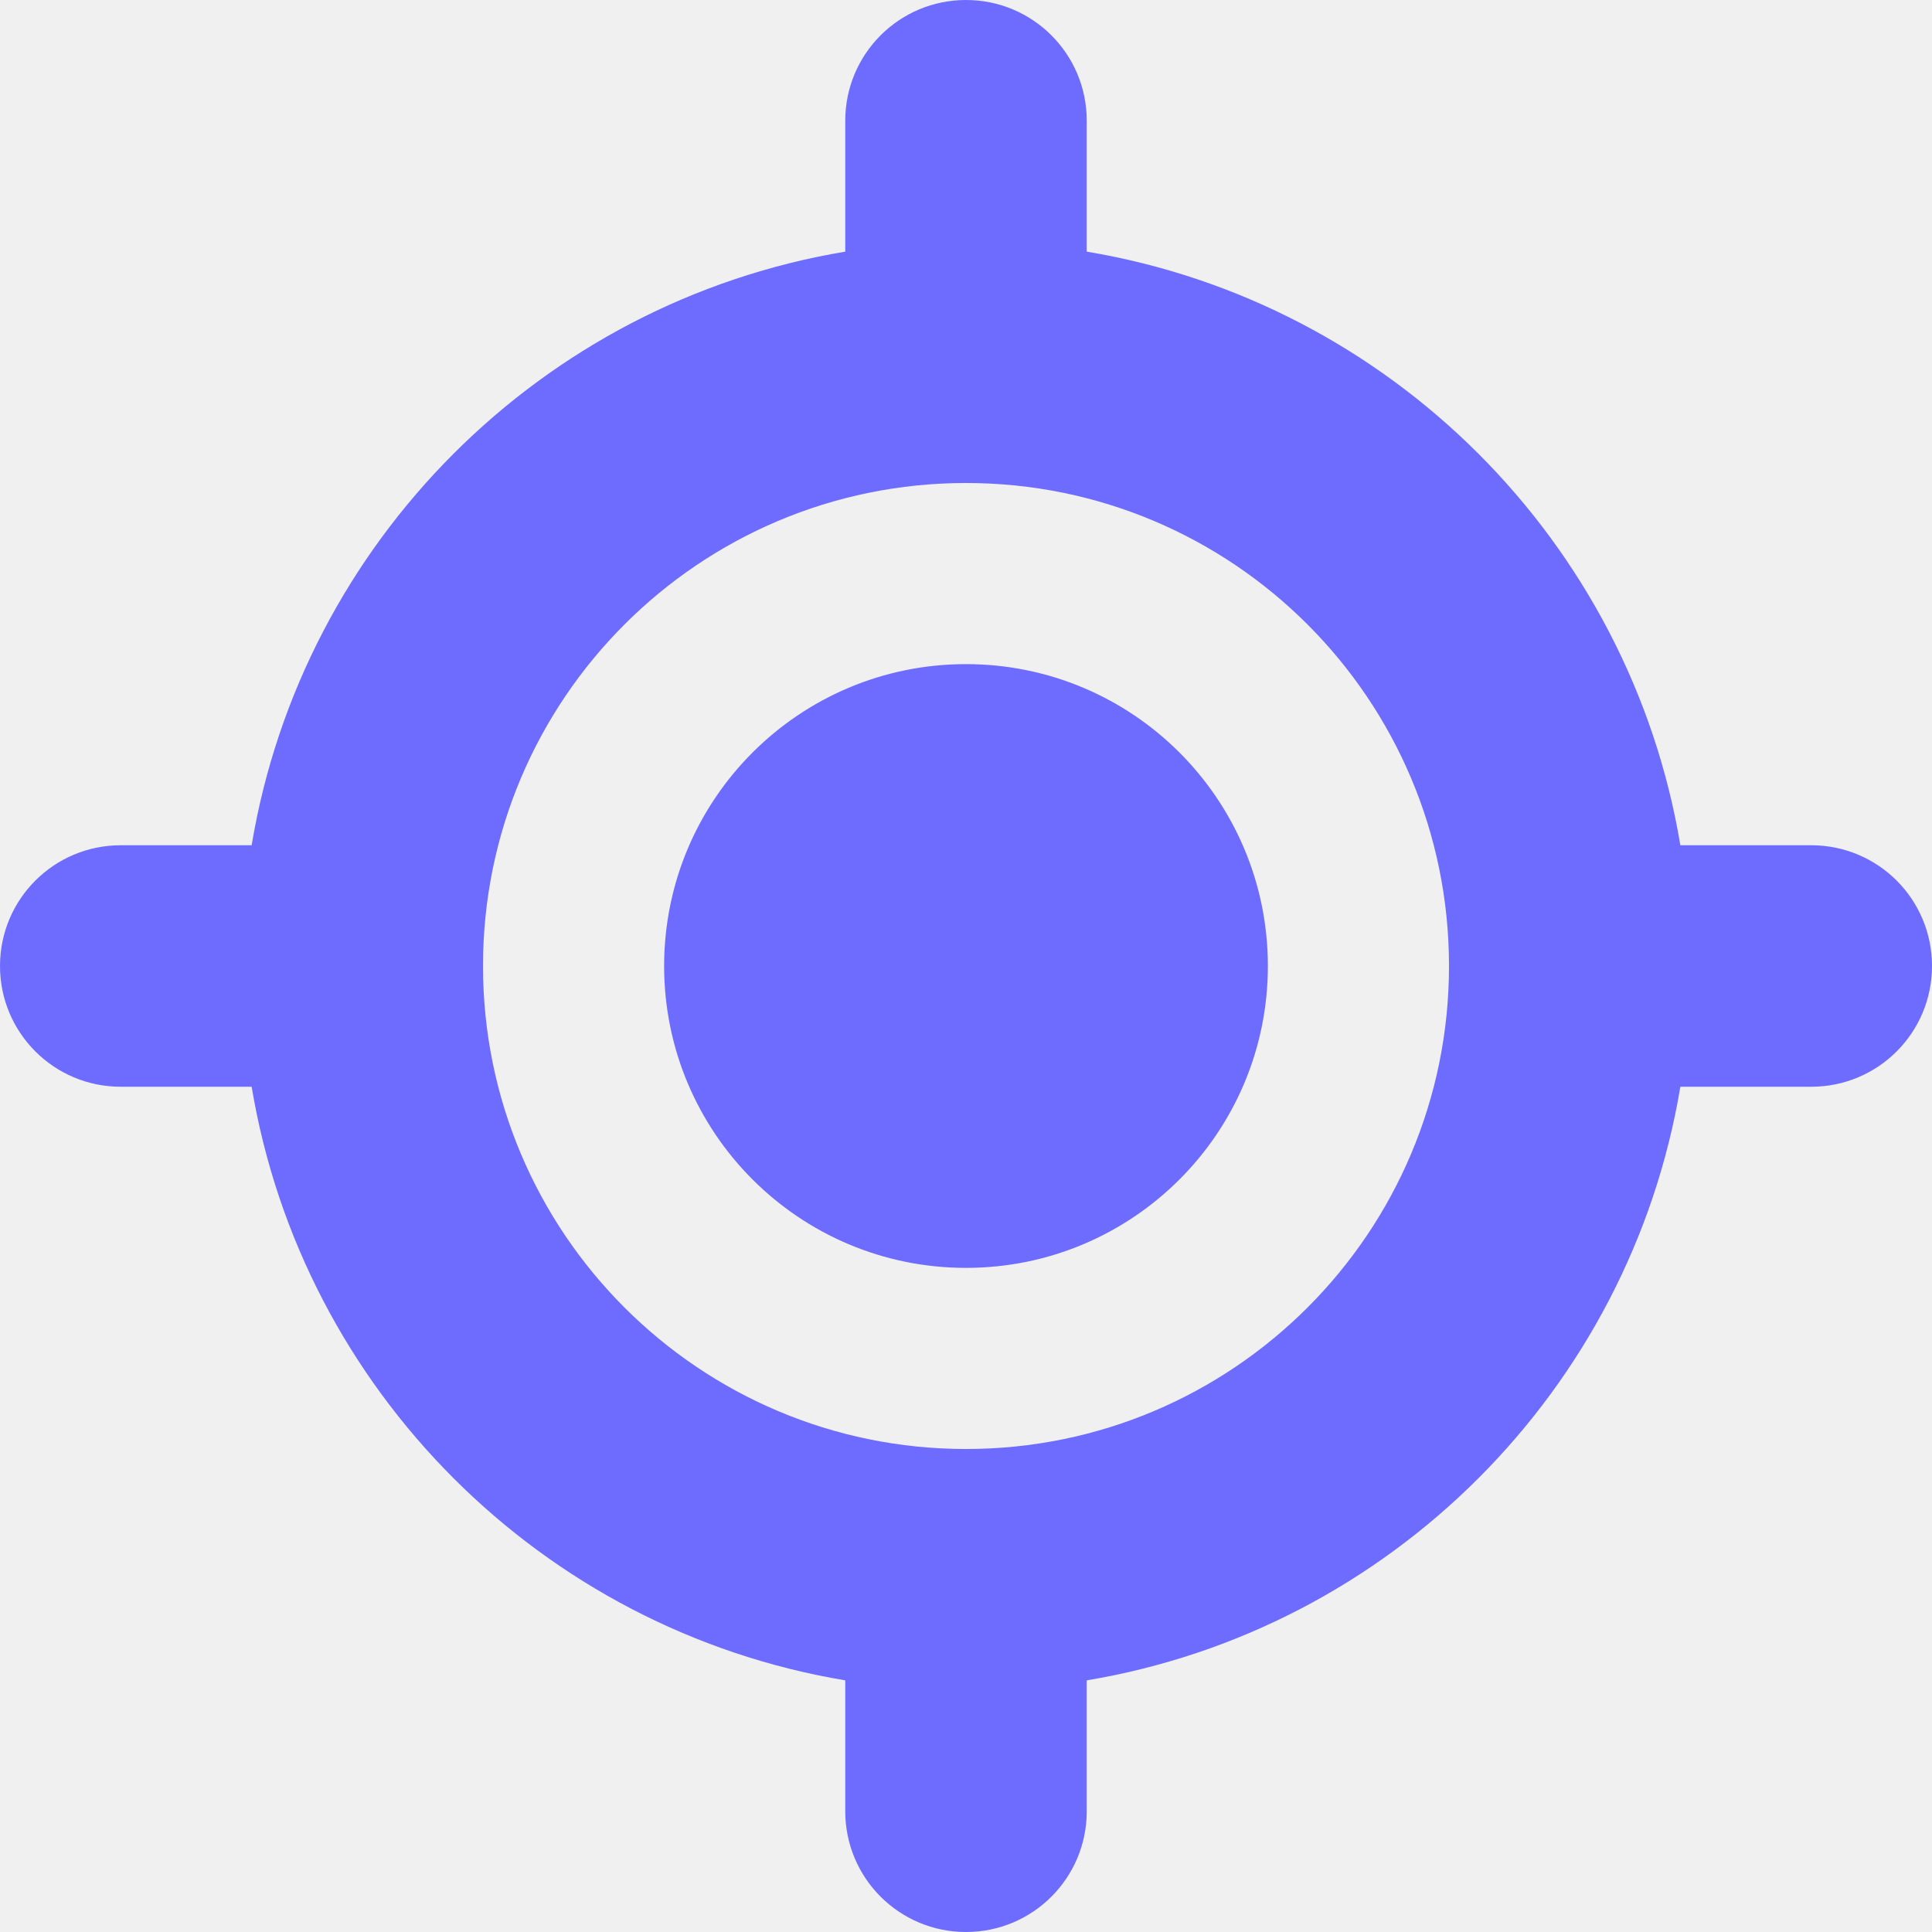
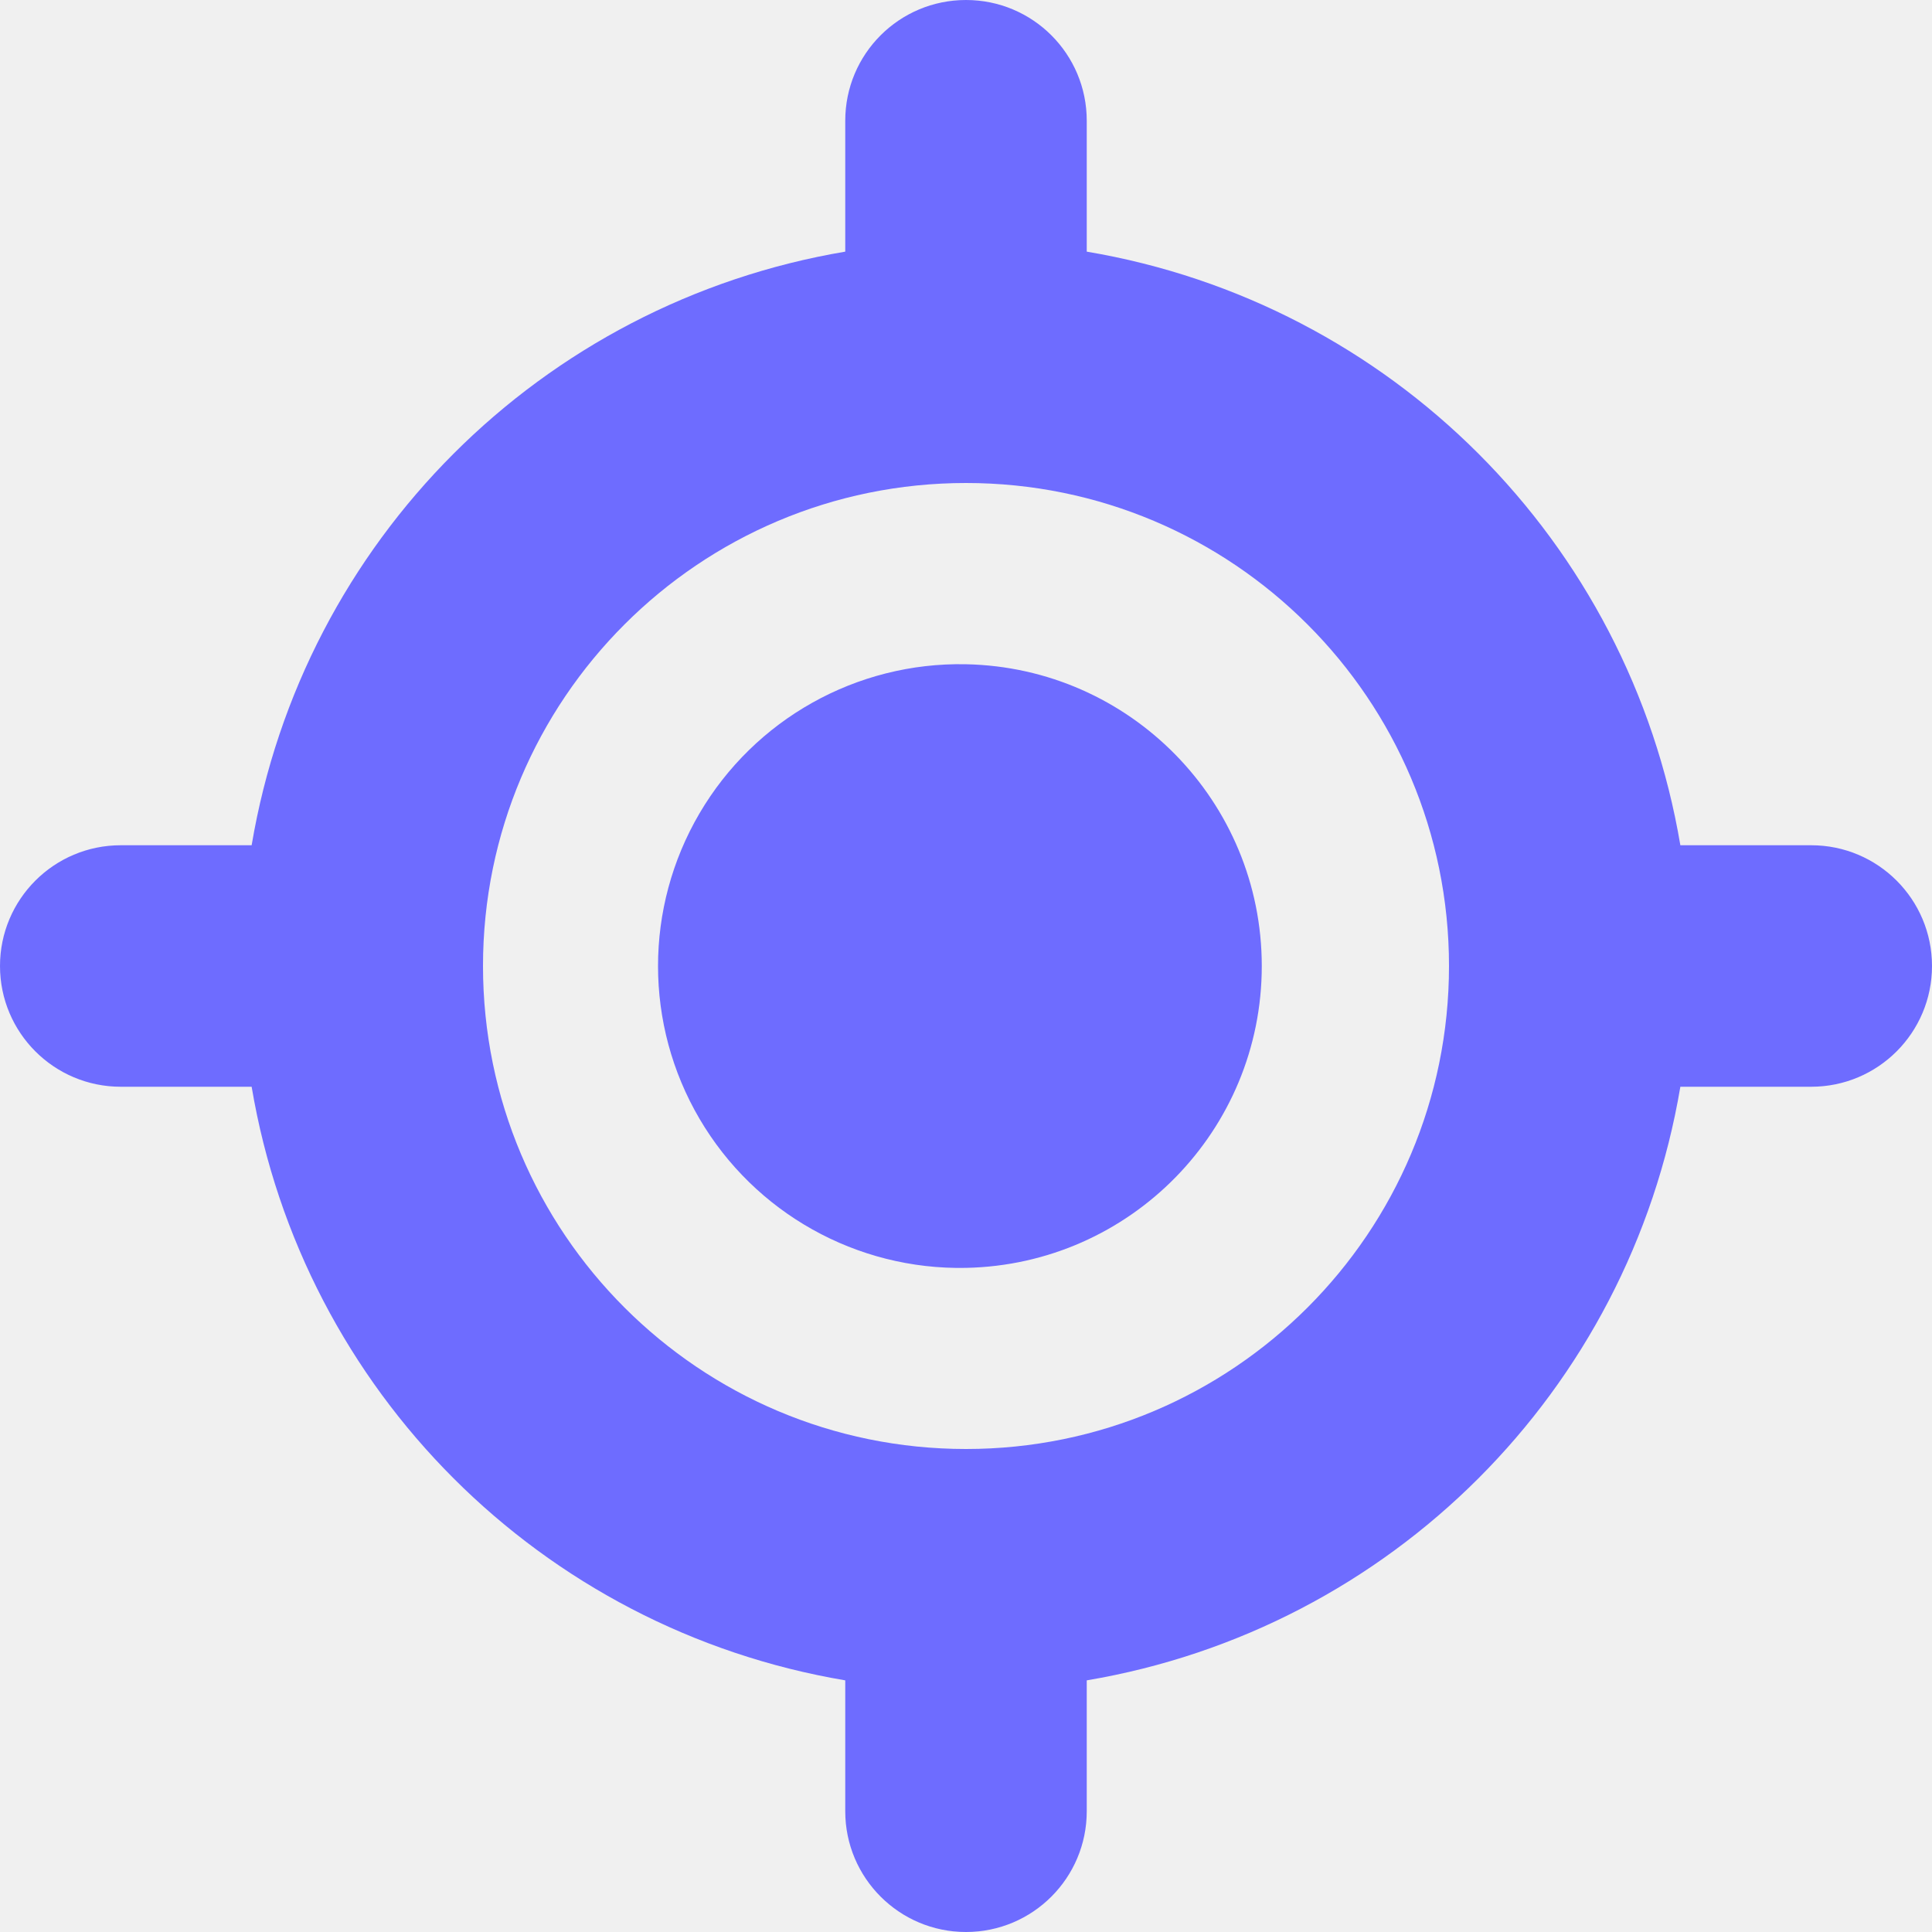
- <svg xmlns="http://www.w3.org/2000/svg" width="16" height="16" viewBox="0 0 16 16" fill="none">
-   <g clip-path="url(#clip0_111_154)">
-     <path d="M8 0C8.553 0 9 0.447 9 1V2.084C11.512 2.503 13.497 4.487 13.916 7H15C15.553 7 16 7.447 16 8C16 8.553 15.553 9 15 9H13.916C13.497 11.512 11.512 13.497 9 13.916V15C9 15.553 8.553 16 8 16C7.447 16 7 15.553 7 15V13.916C4.487 13.497 2.503 11.512 2.084 9H1C0.447 9 0 8.553 0 8C0 7.447 0.447 7 1 7H2.084C2.503 4.487 4.487 2.503 7 2.084V1C7 0.447 7.447 0 8 0ZM4 8C4 10.209 5.791 12 8 12C10.209 12 12 10.209 12 8C12 5.791 10.209 4 8 4C5.791 4 4 5.791 4 8ZM8 10.5C6.619 10.5 5.5 9.381 5.5 8C5.5 6.619 6.619 5.5 8 5.5C9.381 5.5 10.5 6.619 10.5 8C10.5 9.381 9.381 10.5 8 10.5Z" fill="#6E6CFF" />
+ <svg xmlns="http://www.w3.org/2000/svg" width="16" height="16" fill="none">
+   <g clip-path="url(#a)">
+     <path d="M8 0c.553 0 1 .447 1 1v1.084A5.995 5.995 0 0 1 13.916 7H15a.999.999 0 1 1 0 2h-1.084A5.995 5.995 0 0 1 9 13.916V15a.999.999 0 1 1-2 0v-1.084A5.995 5.995 0 0 1 2.084 9H1a.999.999 0 1 1 0-2h1.084A5.996 5.996 0 0 1 7 2.084V1c0-.553.447-1 1-1zM4 8a4 4 0 1 0 8 0 4 4 0 0 0-8 0zm4 2.5a2.5 2.5 0 1 1-.001-4.999A2.5 2.5 0 0 1 8 10.5z" fill="#6E6CFF" />
  </g>
  <defs>
-     <clipPath id="clip0_111_154">
-       <rect width="16" height="16" fill="white" />
+     <clipPath id="a">
+       <path fill="#fff" d="M0 0h16v16H0z" />
    </clipPath>
  </defs>
</svg>
